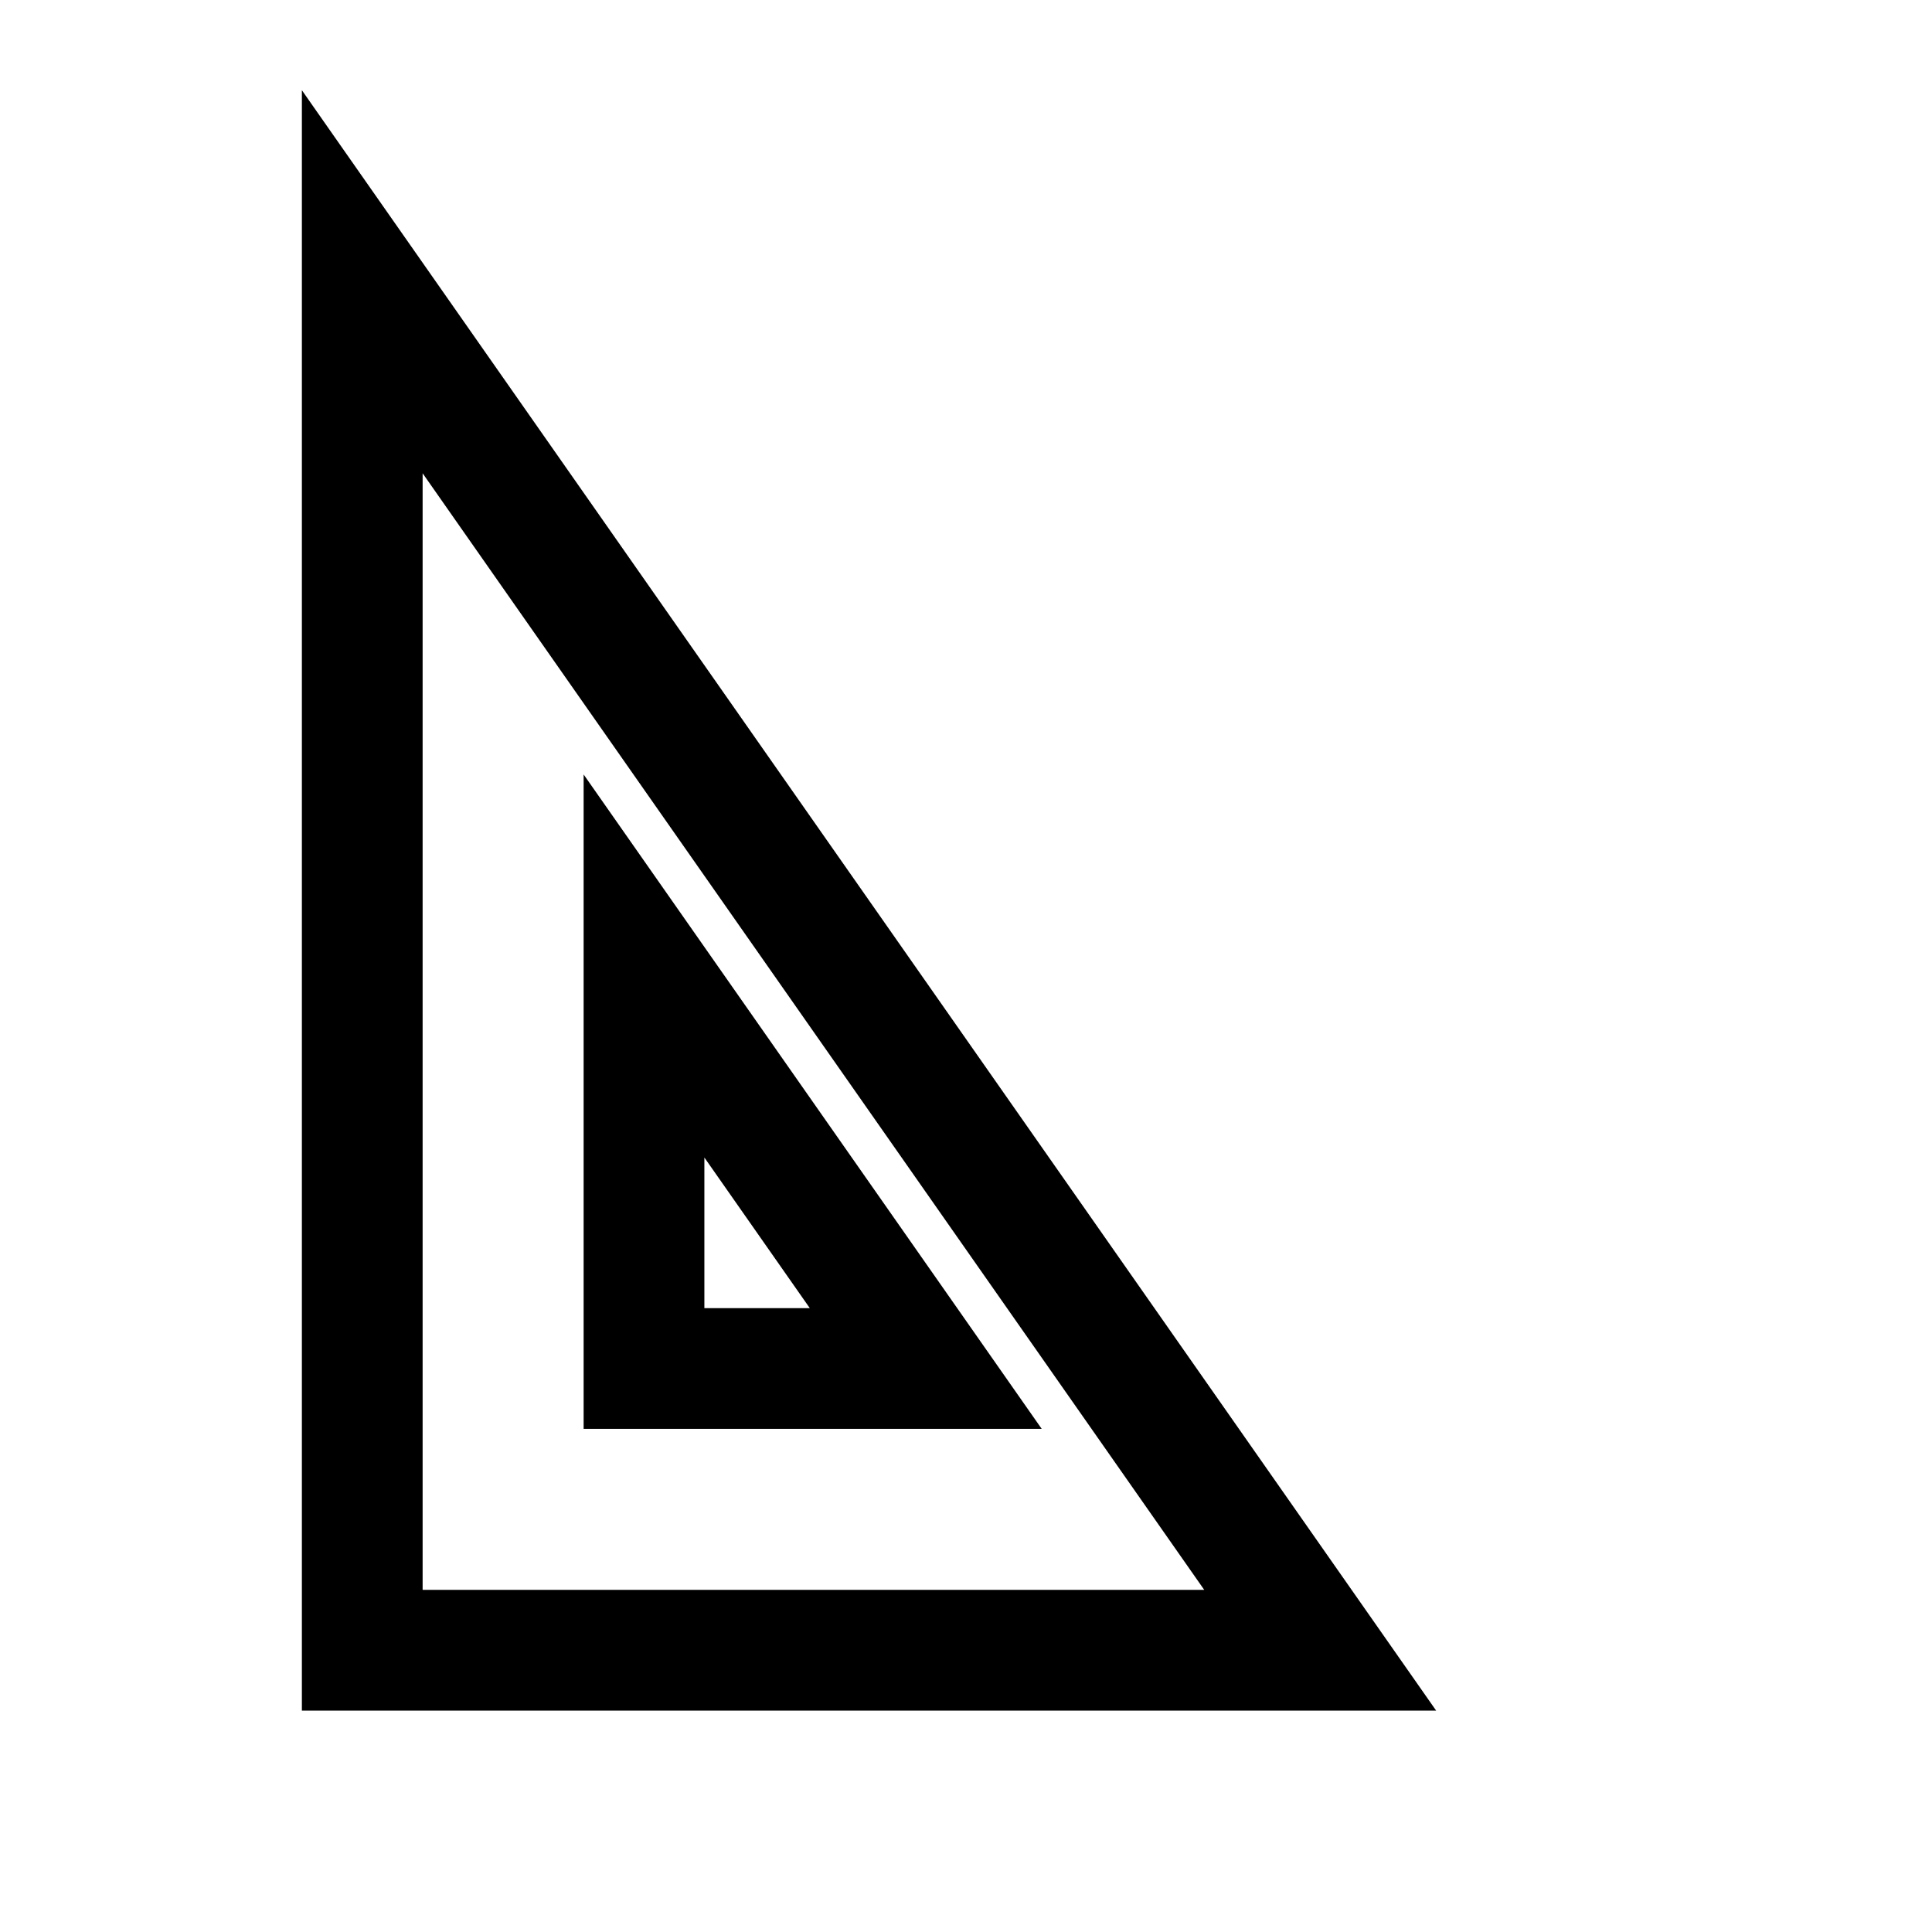
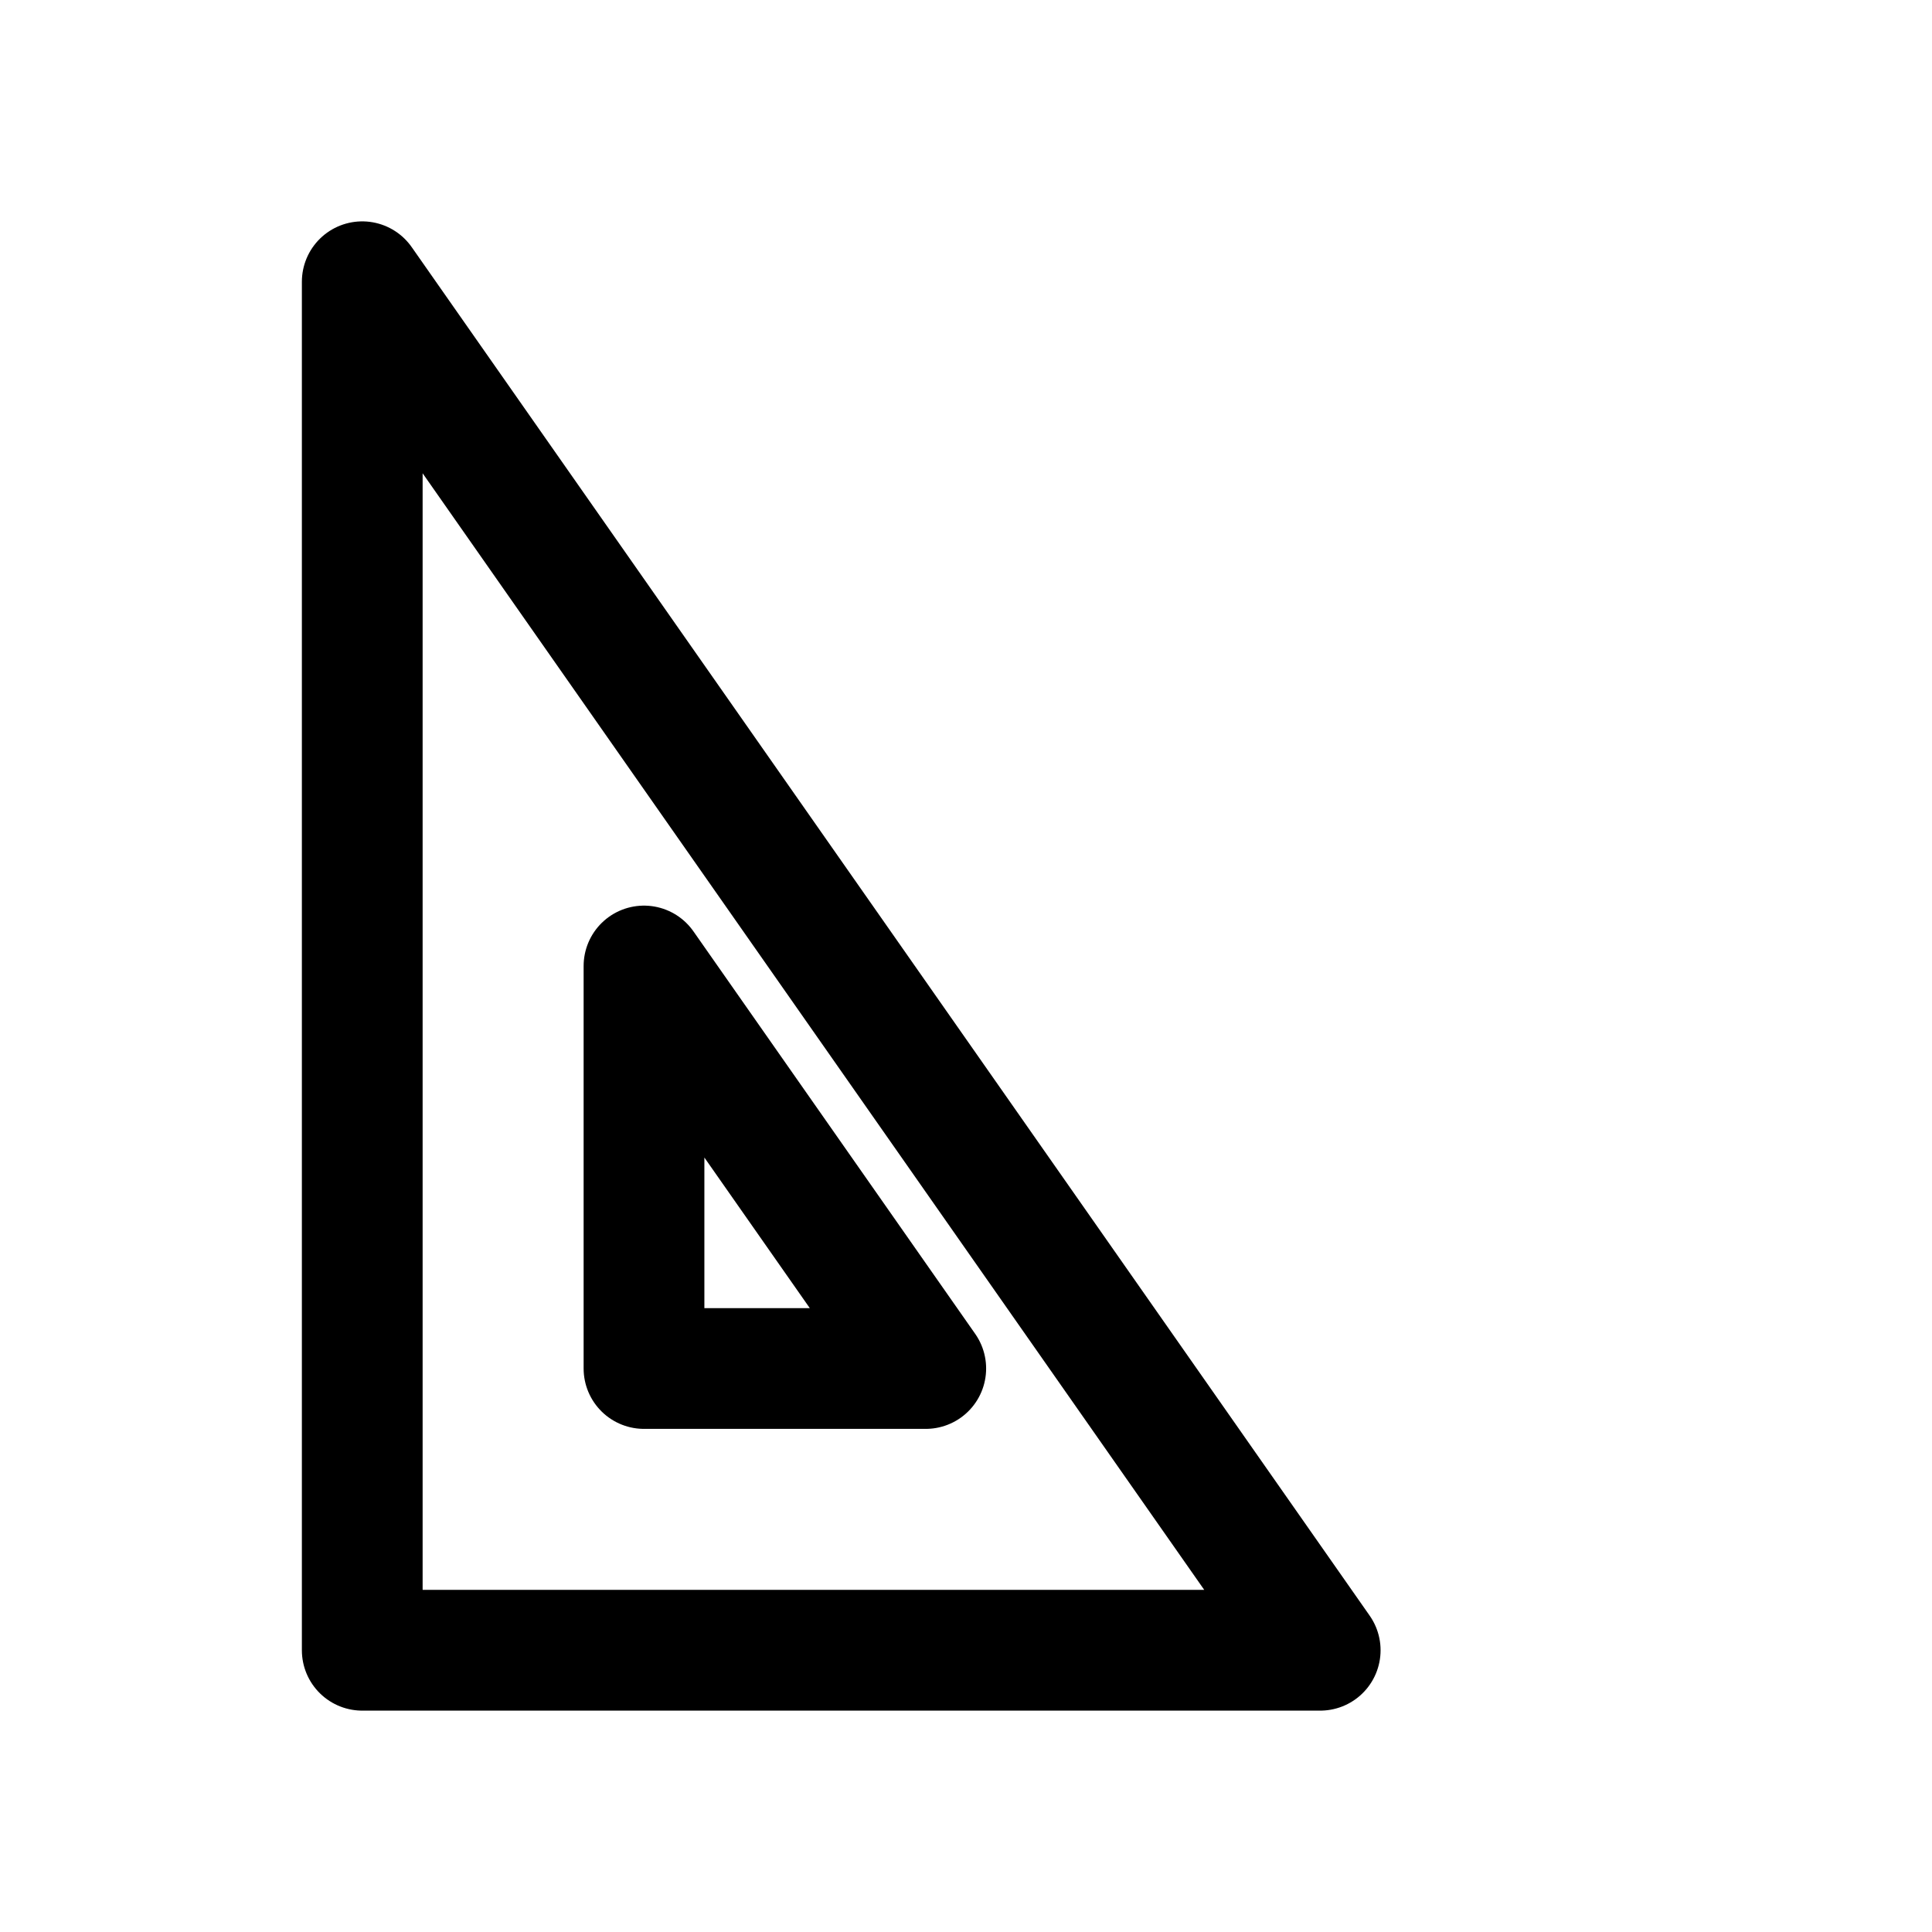
- <svg xmlns="http://www.w3.org/2000/svg" viewBox="0 0 24 24" width="24" height="24" fill="none" stroke="currentColor" stroke-width="1.5" stroke-linecap="square" stroke-linejoin="miter">
+ <svg xmlns="http://www.w3.org/2000/svg" viewBox="0 0 24 24" width="24" height="24" fill="none" stroke="currentColor" stroke-width="1.5" stroke-linecap="round" stroke-linejoin="round">
  <path d="M4.5 3.5V20.5H16.4Z" />
  <path d="M8 12V17H11.5Z" />
</svg>
